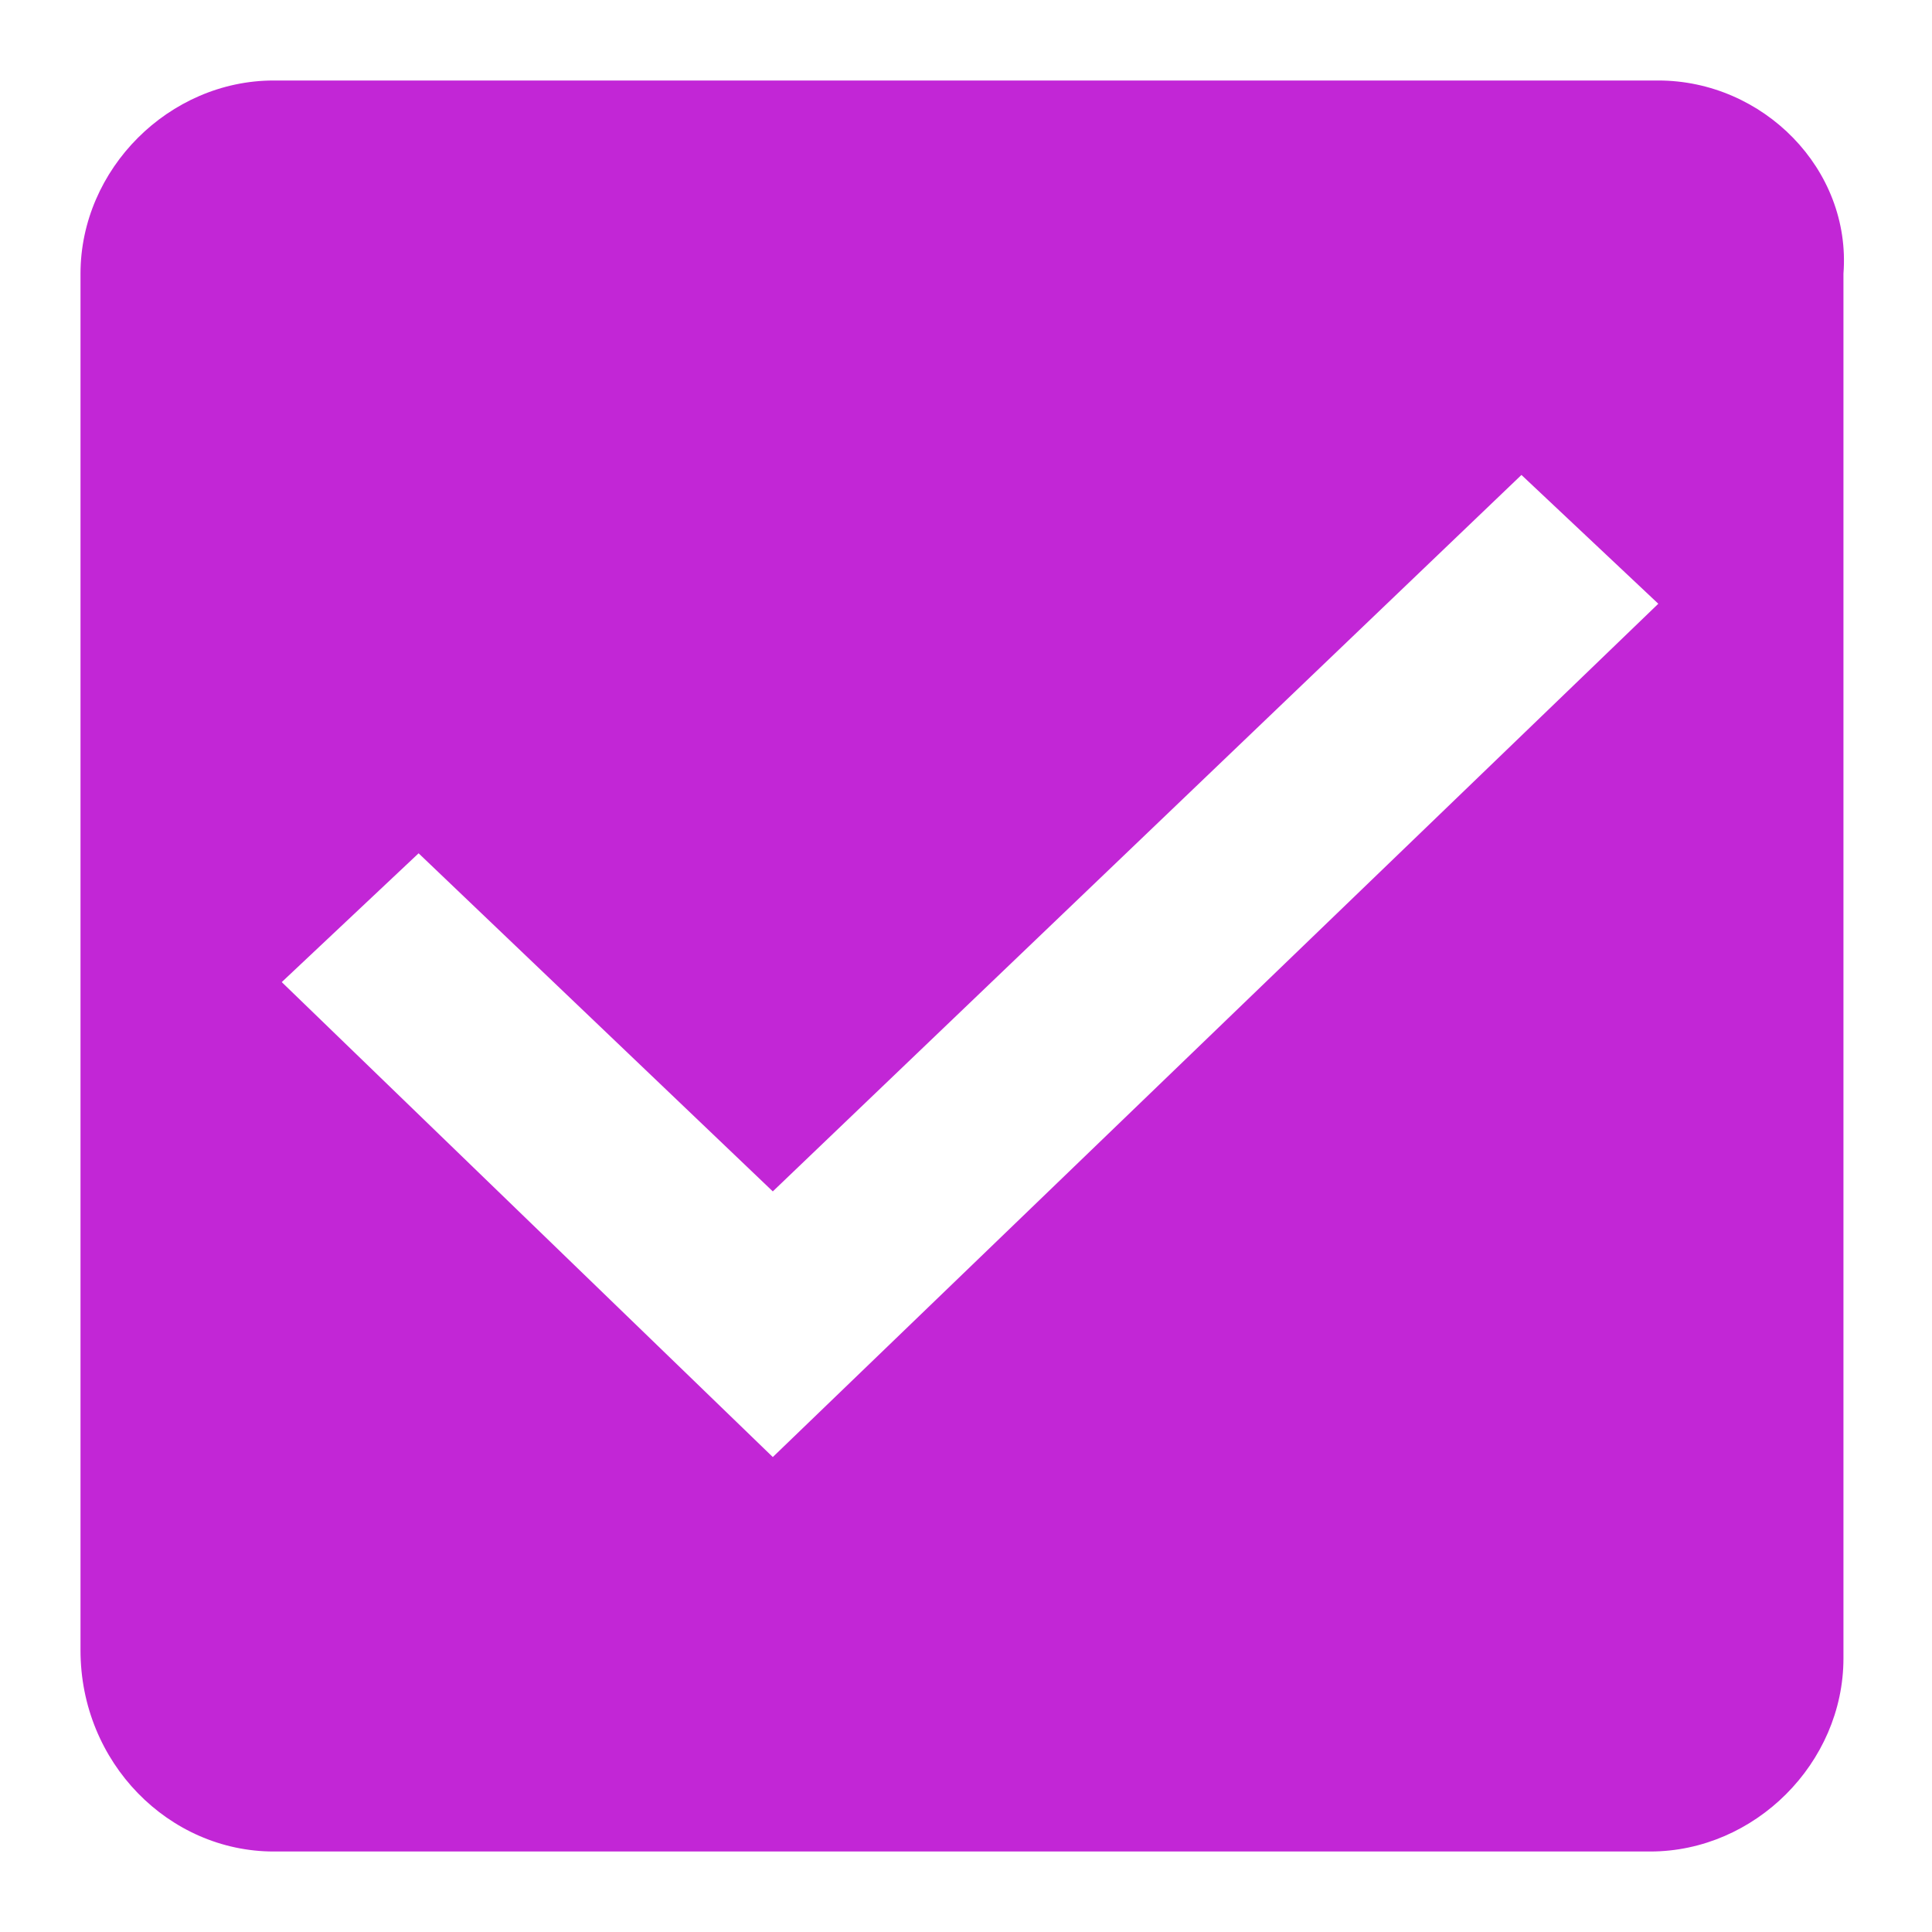
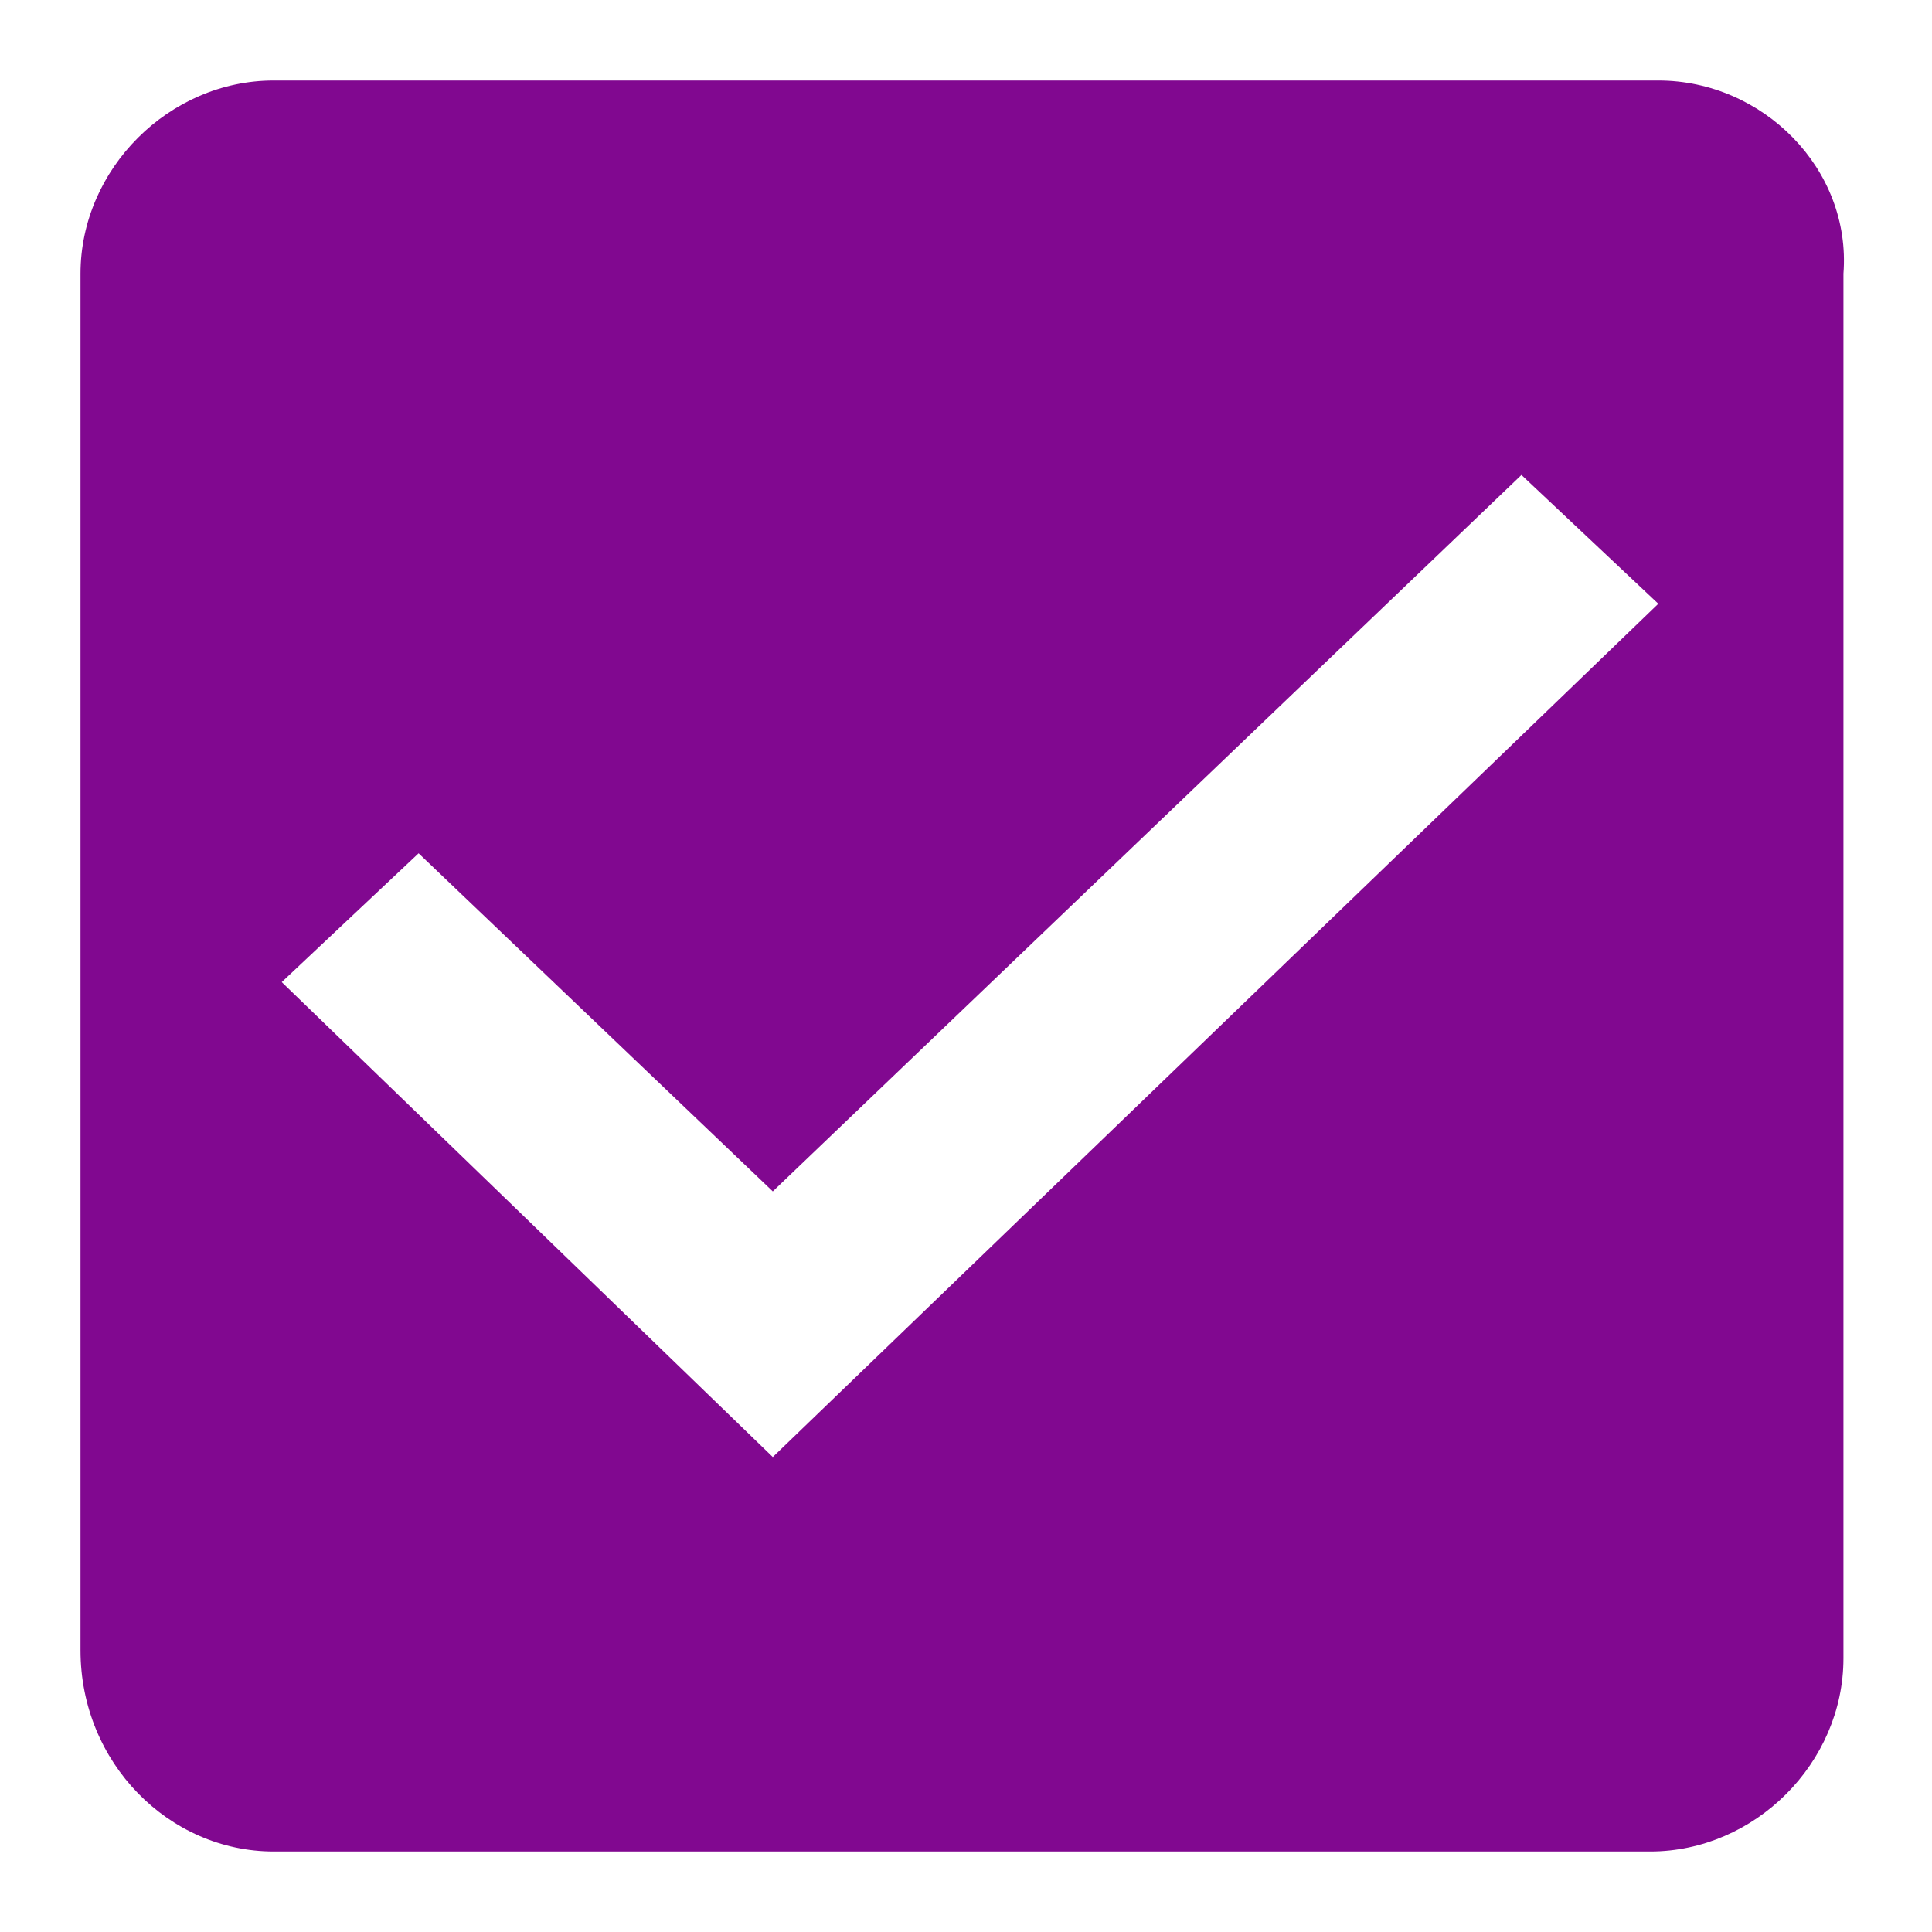
<svg xmlns="http://www.w3.org/2000/svg" version="1.1" id="svg10" x="0px" y="0px" viewBox="0 0 24 24" style="enable-background:new 0 0 24 24;" xml:space="preserve">
  <style type="text/css">
- 	.st0{fill-rule:evenodd;clip-rule:evenodd;fill:#c226d6;}
+ 	.st0{fill-rule:evenodd;clip-rule:evenodd;fill:#810890;}
	.st1{fill:none;}
</style>
  <g id="check_active" transform="translate(-290 -244)">
    <g id="Group_8199" transform="translate(291 245)">
      <path id="check_on_light" class="st0" d="M19.6,0H2.4C1.1,0,0,1.1,0,2.4v17.1C0,20.9,1.1,22,2.4,22h17.1c1.3,0,2.4-1.1,2.4-2.4    V2.4C22,1.1,20.9,0,19.6,0z M8.6,17.1l-6.1-5.9l1.7-1.6l4.4,4.2l9.3-8.9l1.7,1.6C19.6,6.5,8.6,17.1,8.6,17.1z" />
    </g>
    <path id="Rectangle_4538" class="st1" d="M290,244h24v24h-24V244z" />
  </g>
</svg>
